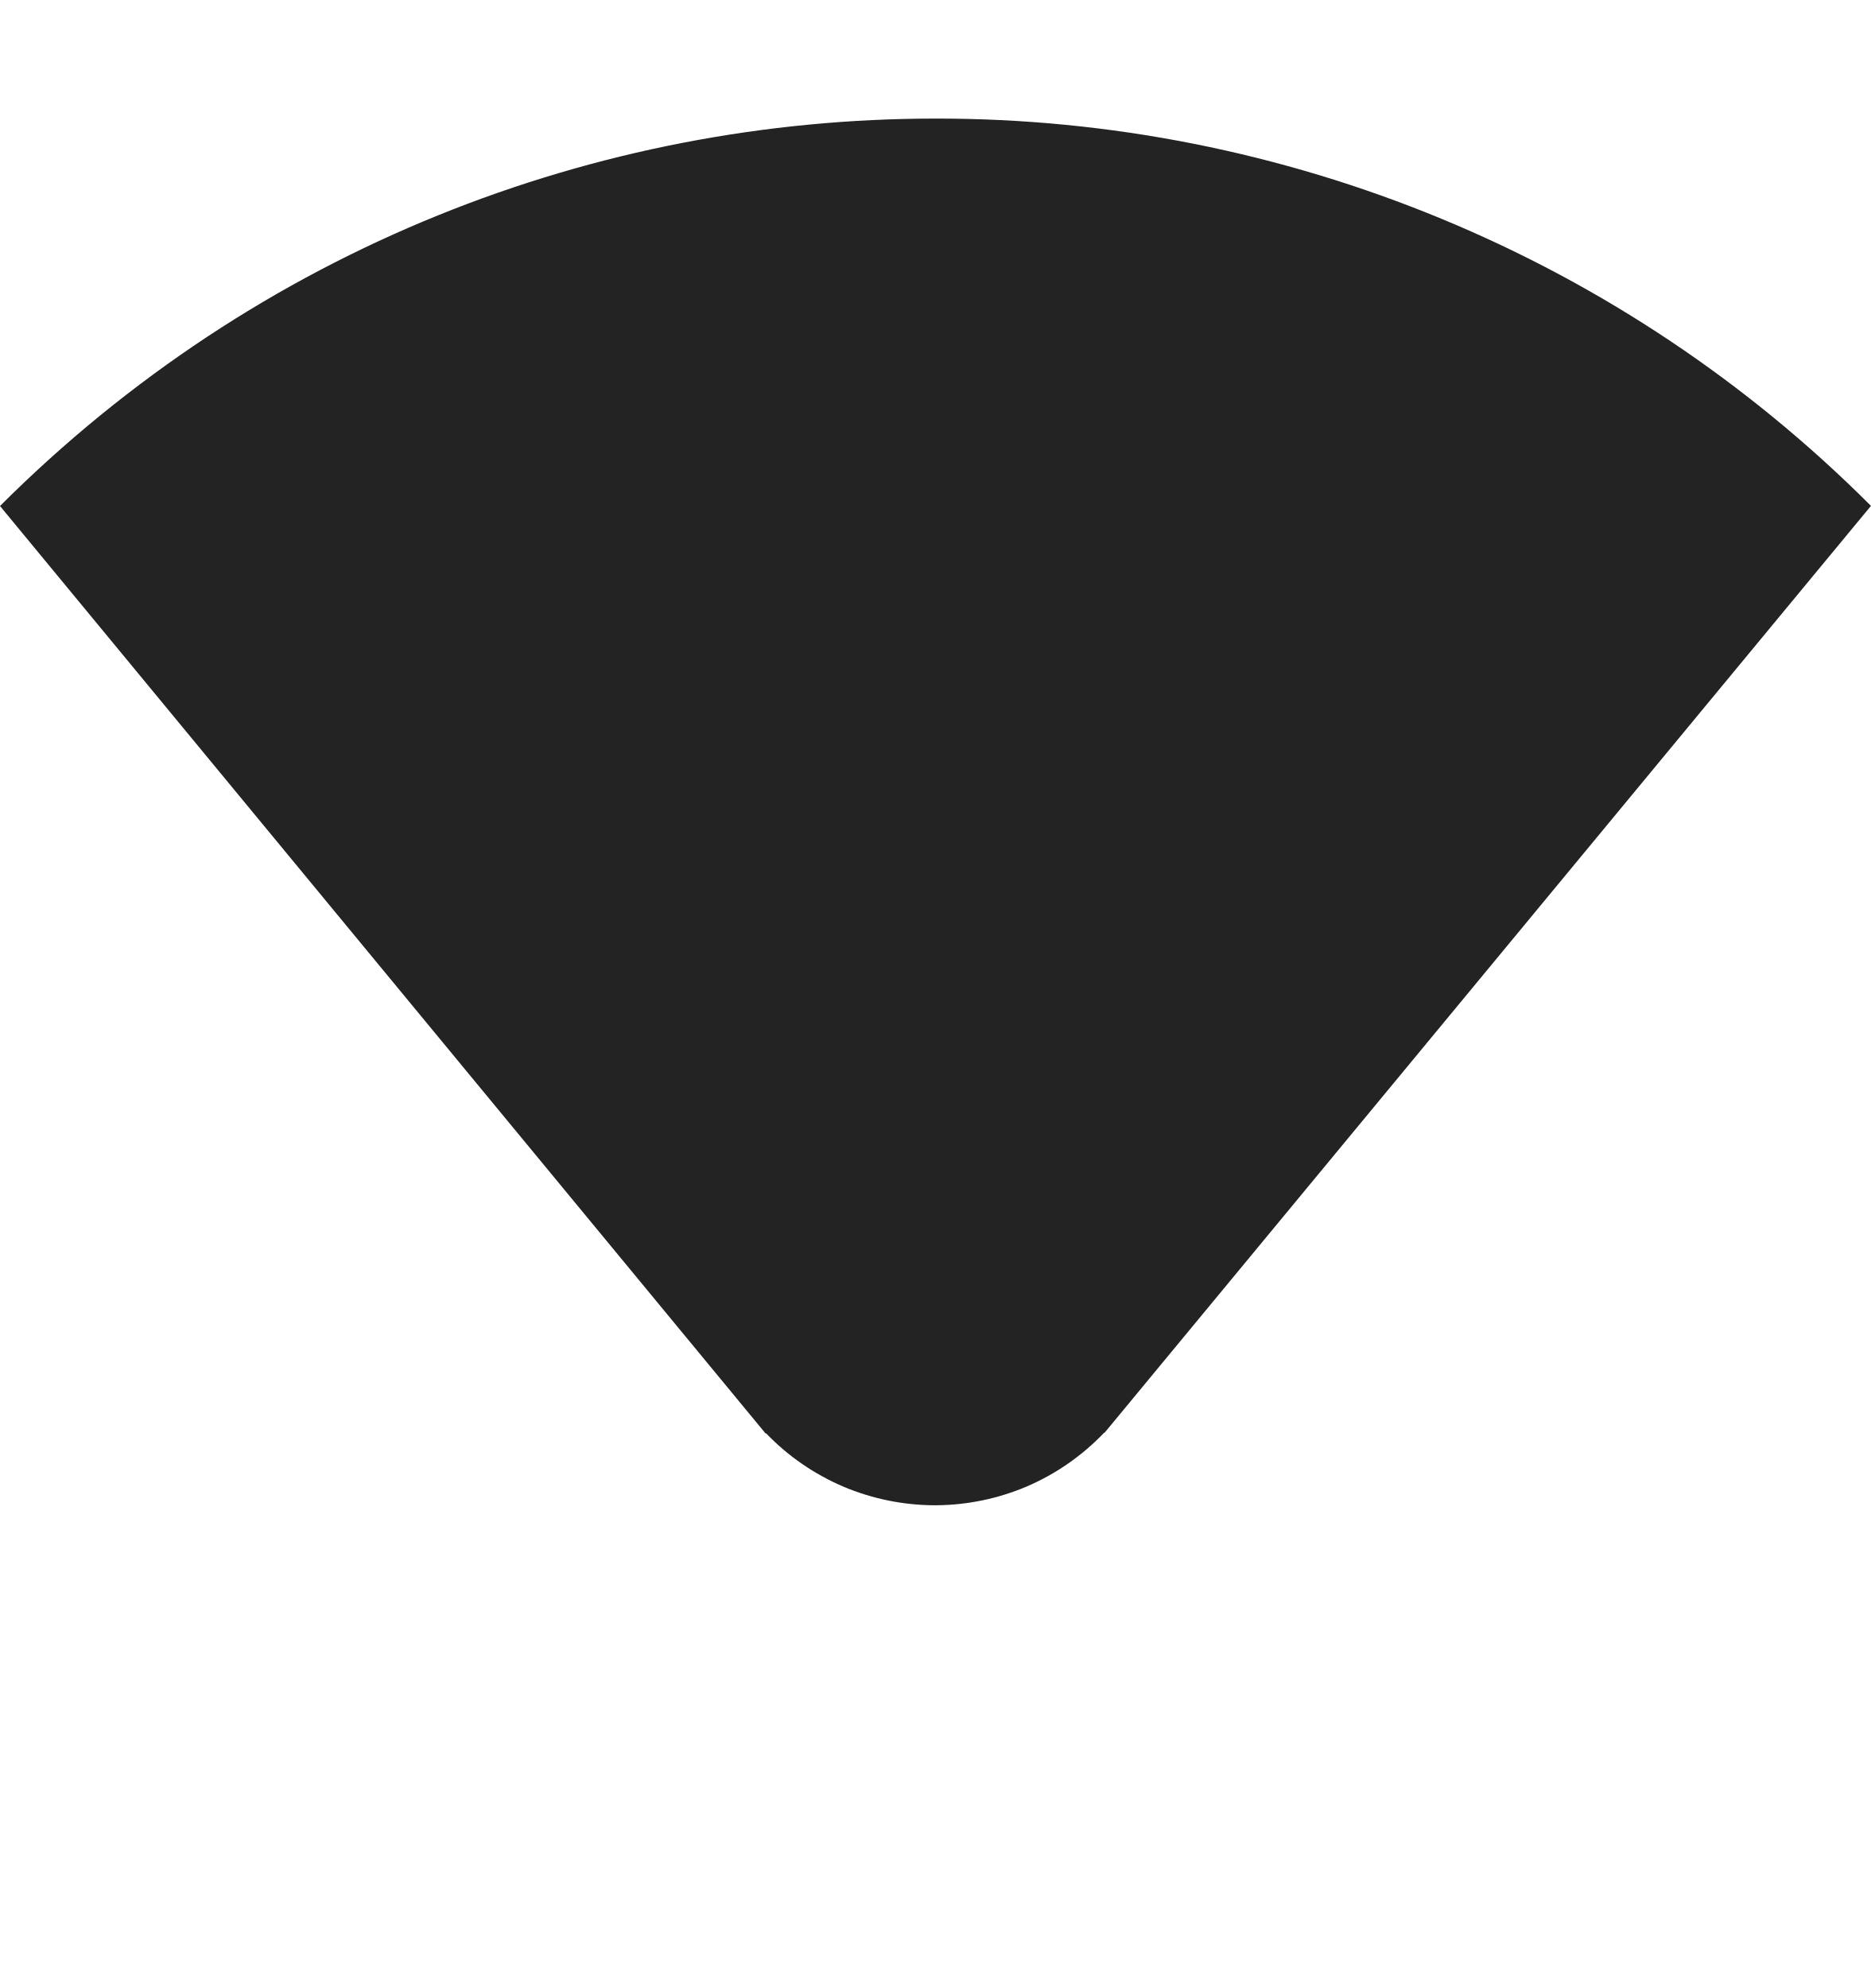
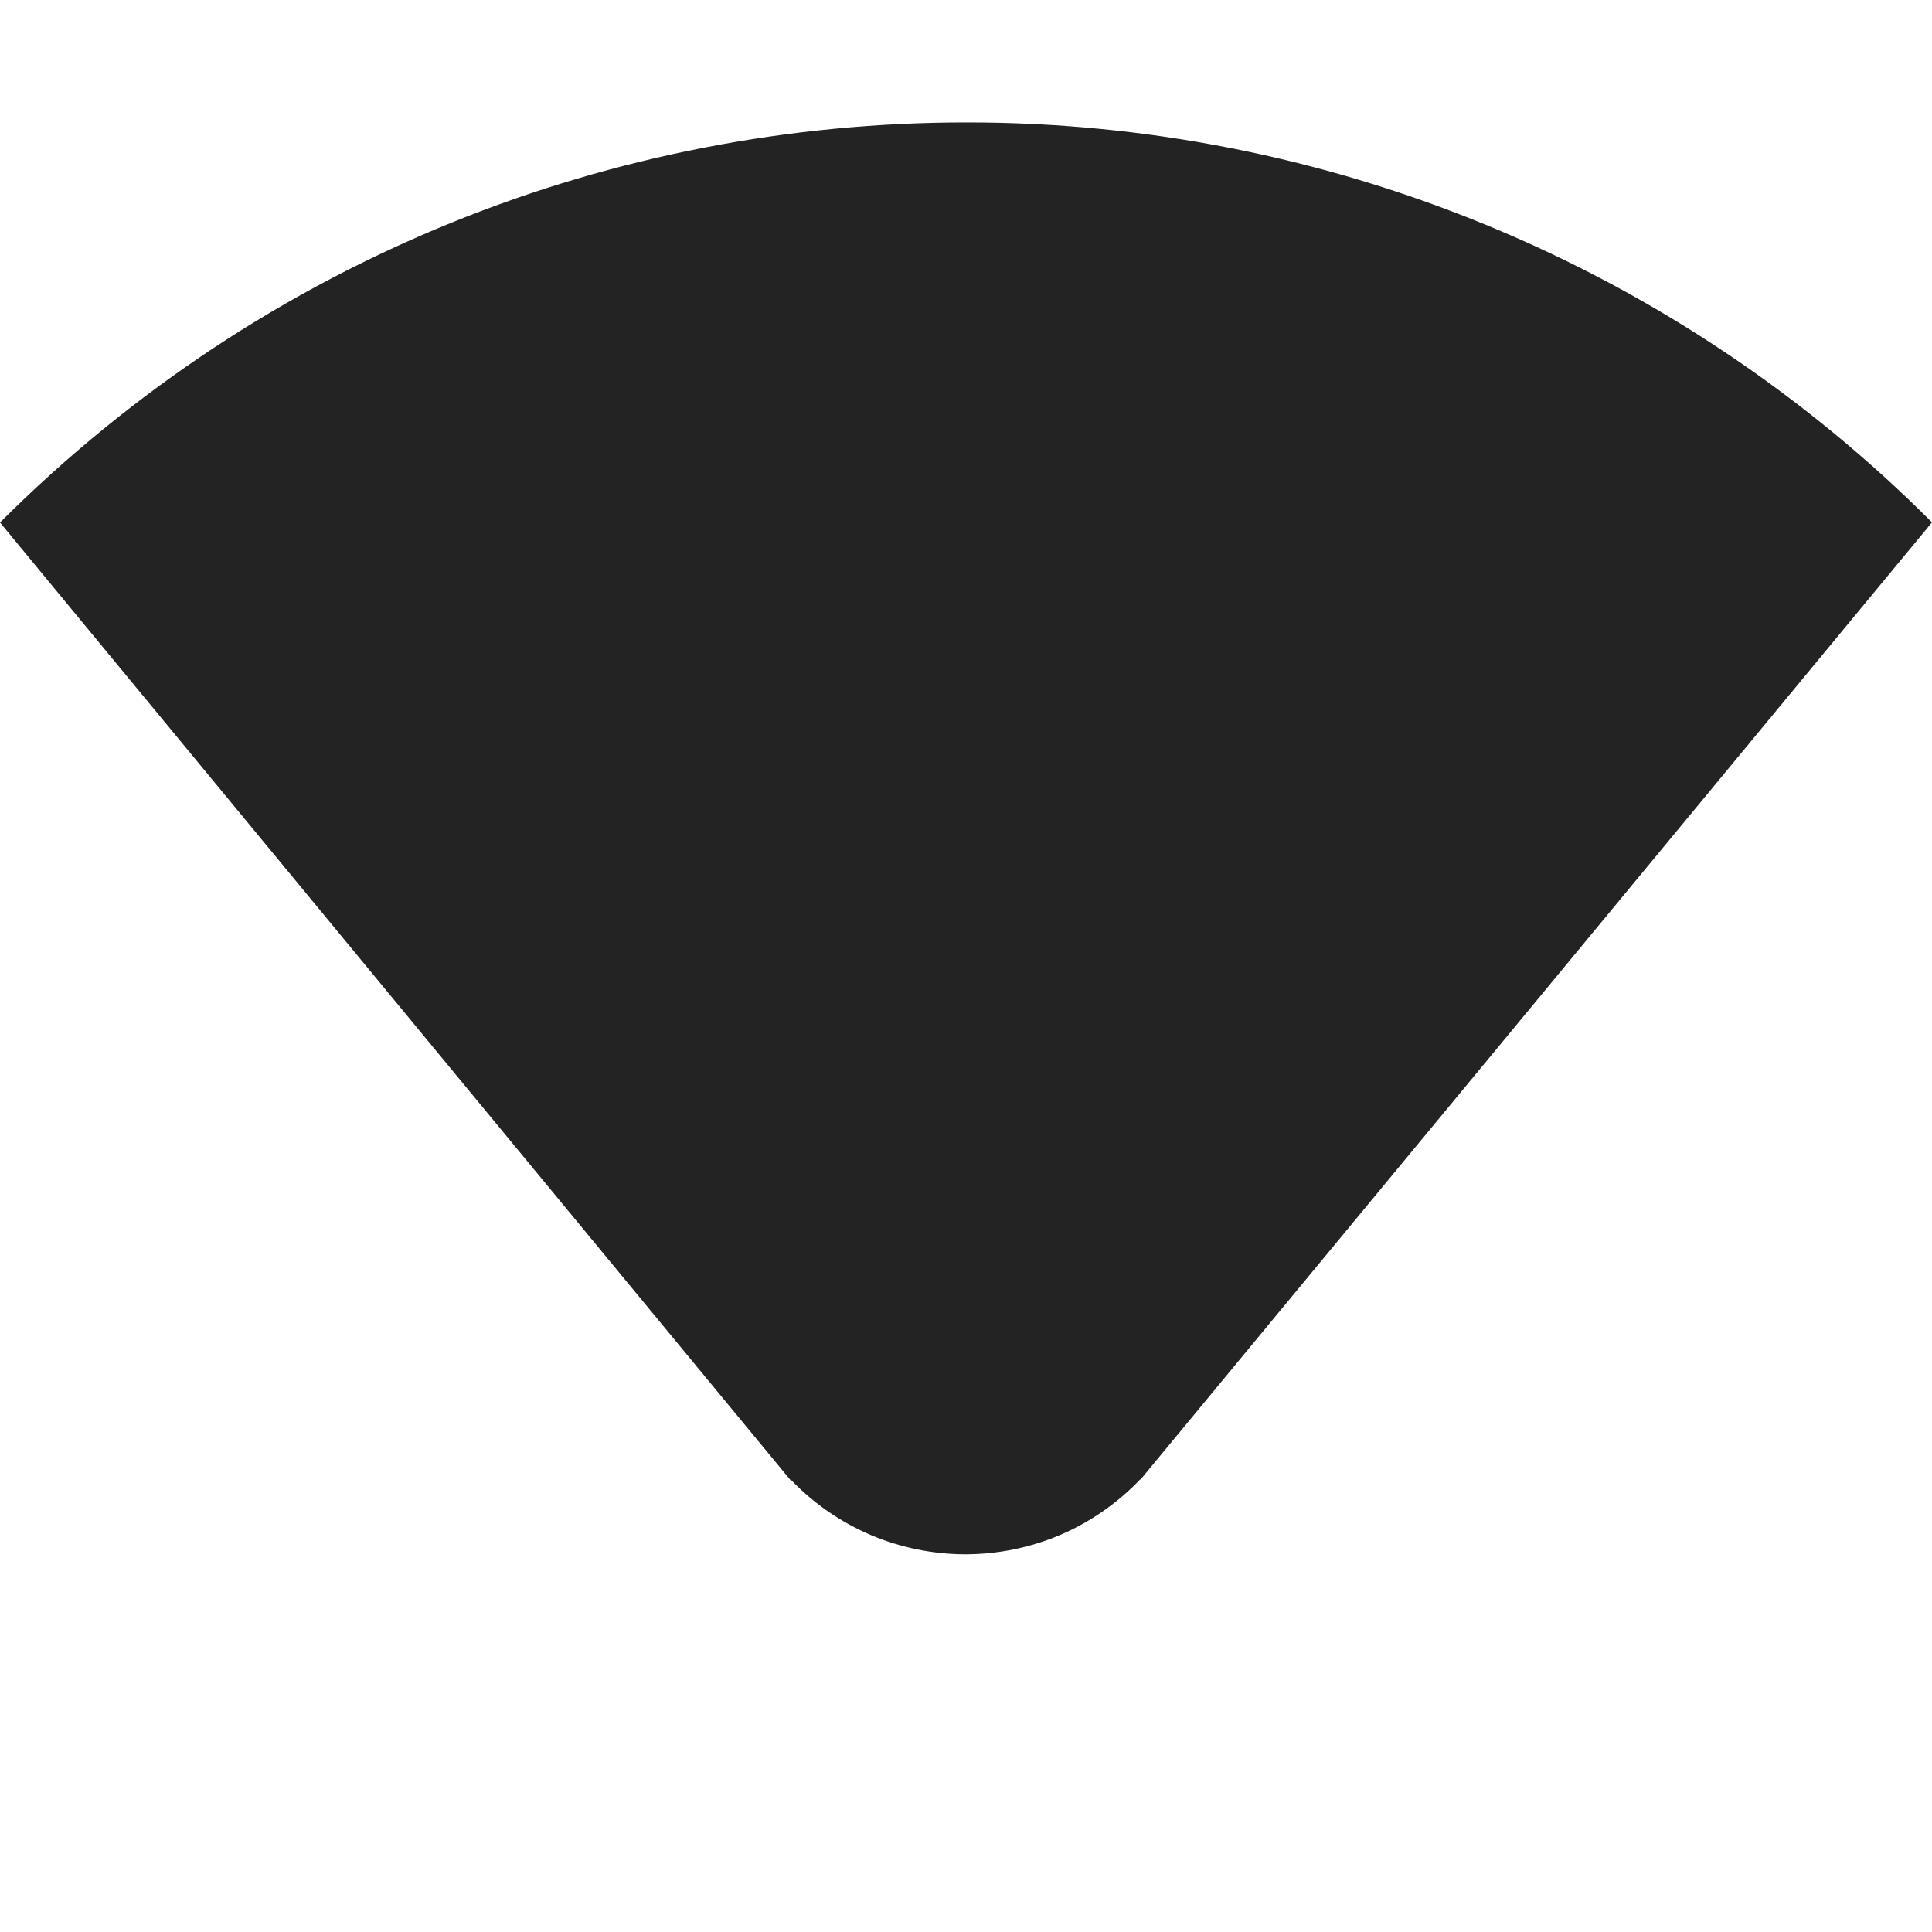
- <svg xmlns="http://www.w3.org/2000/svg" width="16" height="17" viewBox="0 0 16 17" fill="none">
+ <svg xmlns="http://www.w3.org/2000/svg" width="16" height="16" viewBox="0 0 16 16" fill="none">
  <path d="M8 1.014C5.105 1.014 2.21 2.119 0 4.327L6.547 12.258H6.553C6.74 12.453 6.965 12.607 7.213 12.713C7.462 12.818 7.729 12.872 7.999 12.872C8.269 12.871 8.536 12.816 8.784 12.71C9.032 12.603 9.256 12.447 9.442 12.252H9.446L16 4.326C14.95 3.274 13.703 2.44 12.33 1.872C10.957 1.304 9.486 1.012 8 1.014Z" fill="#232323" />
</svg>
